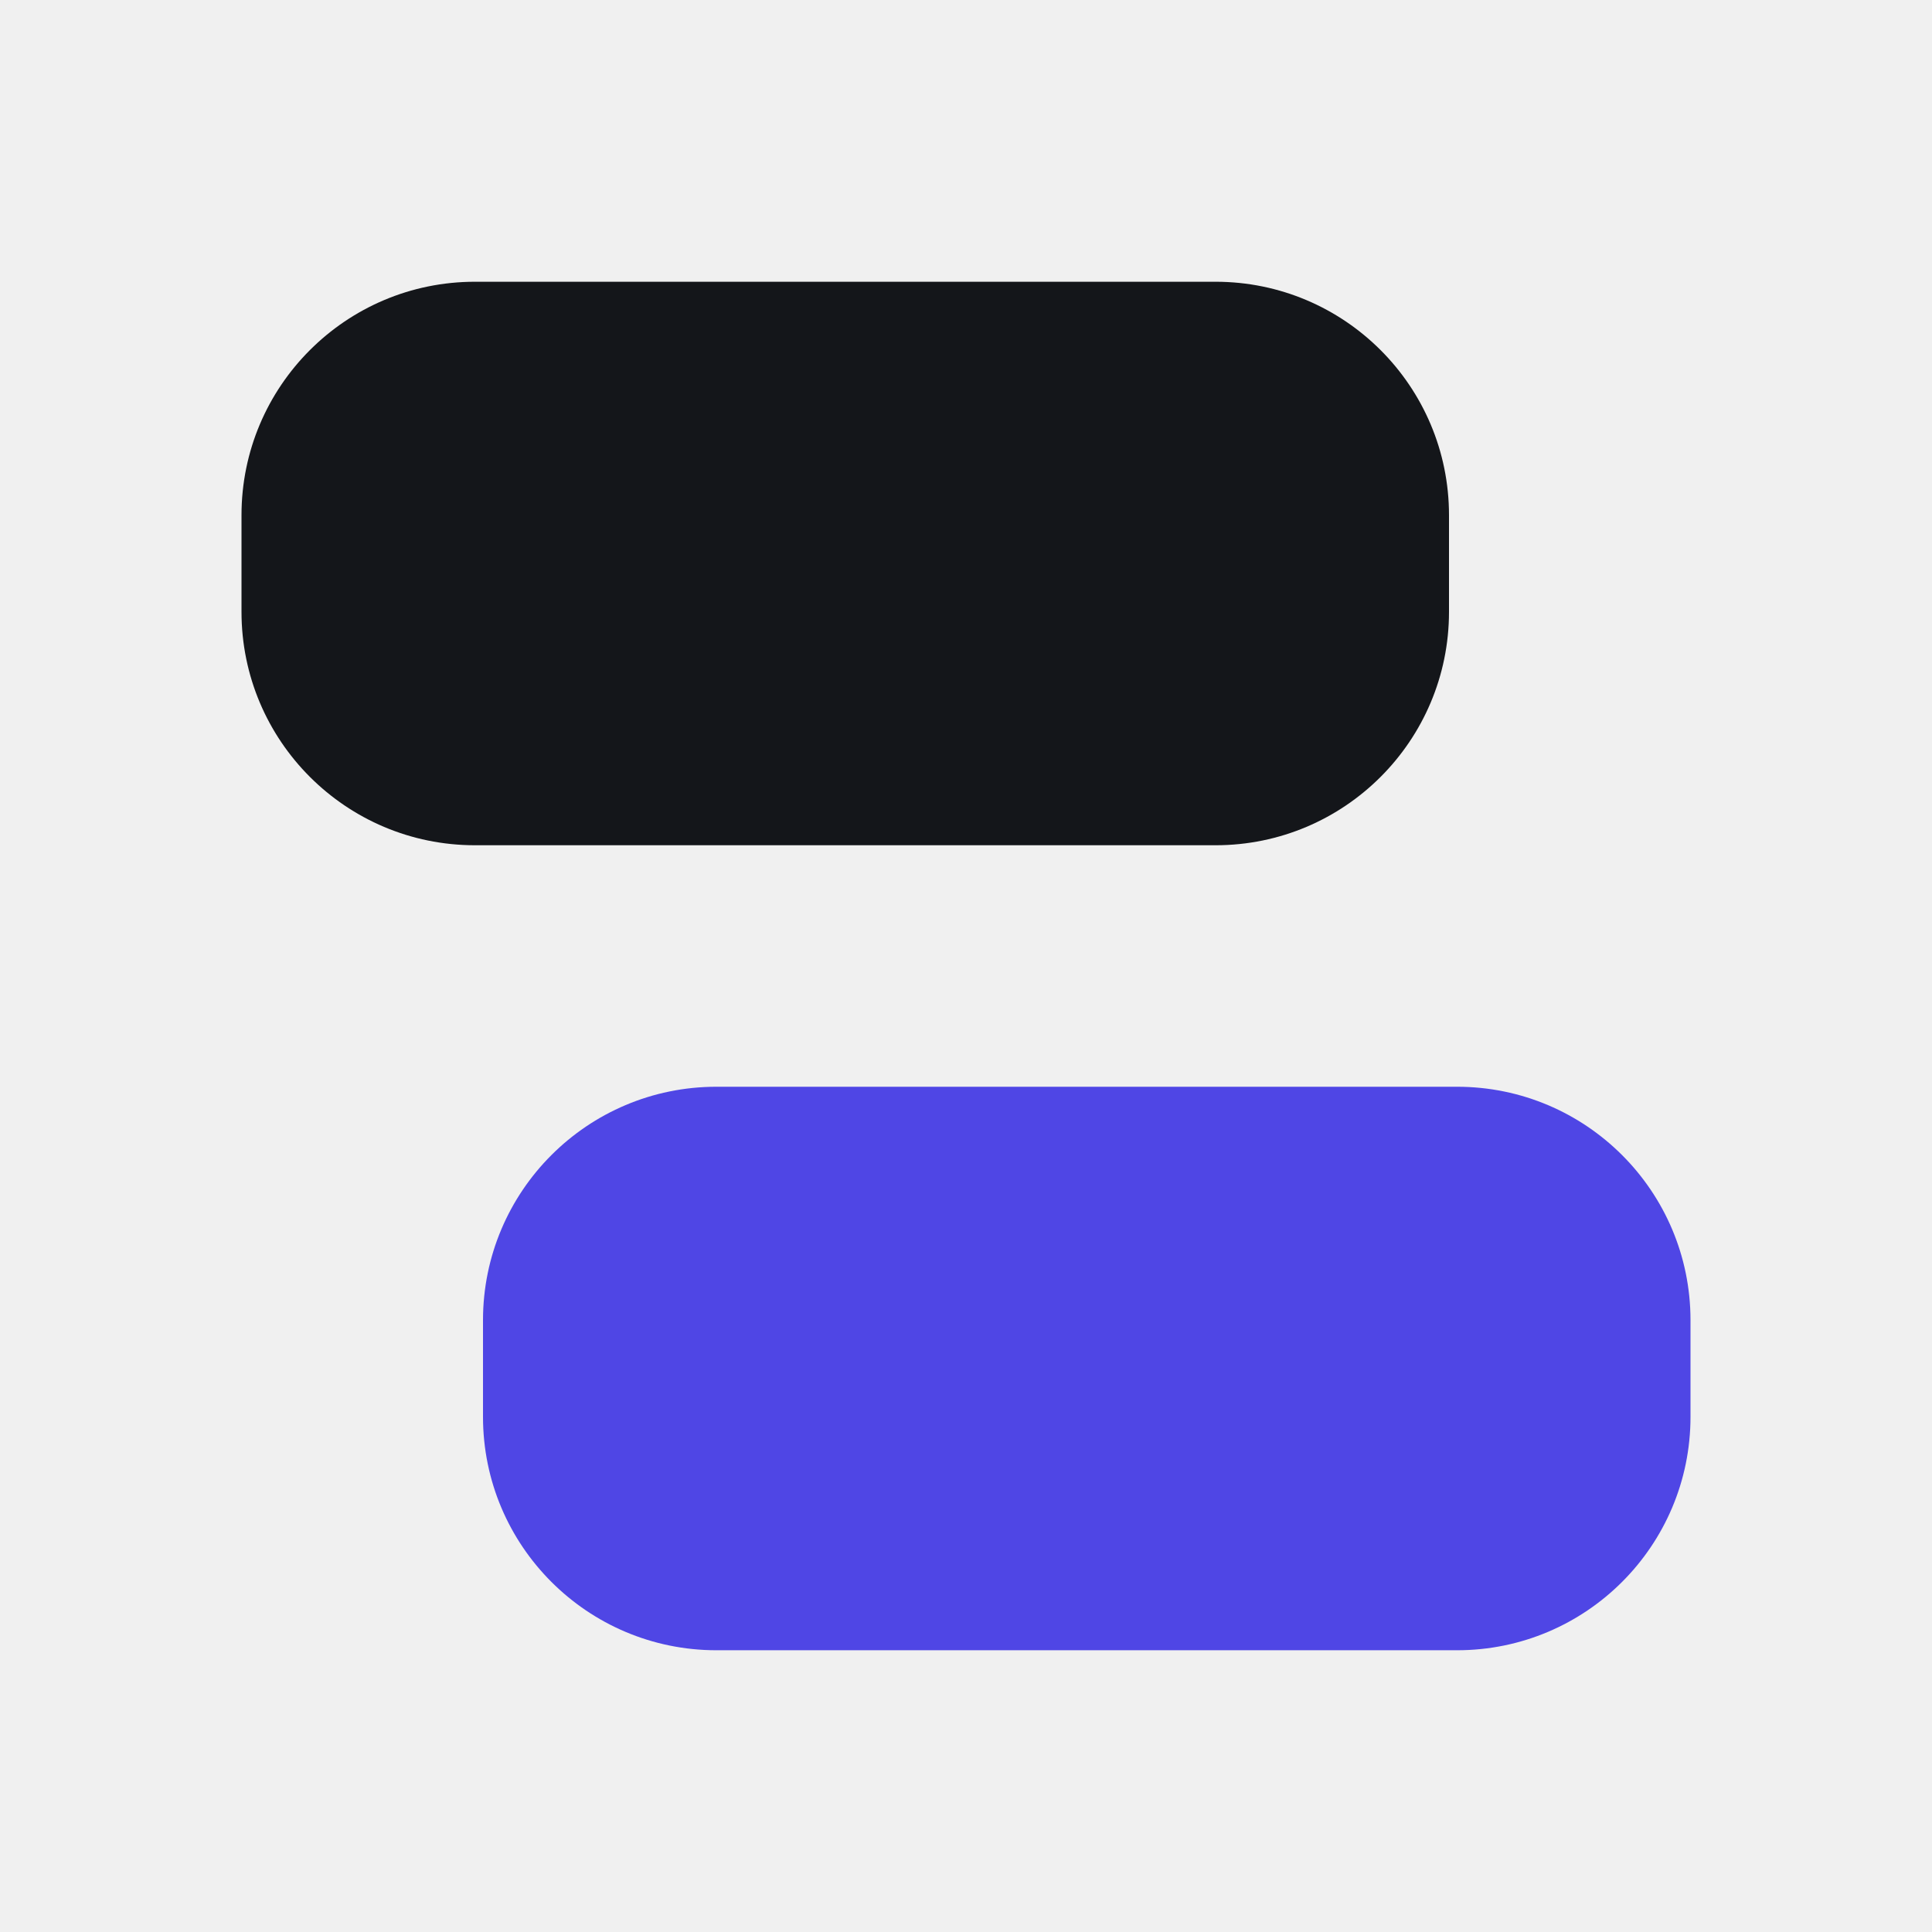
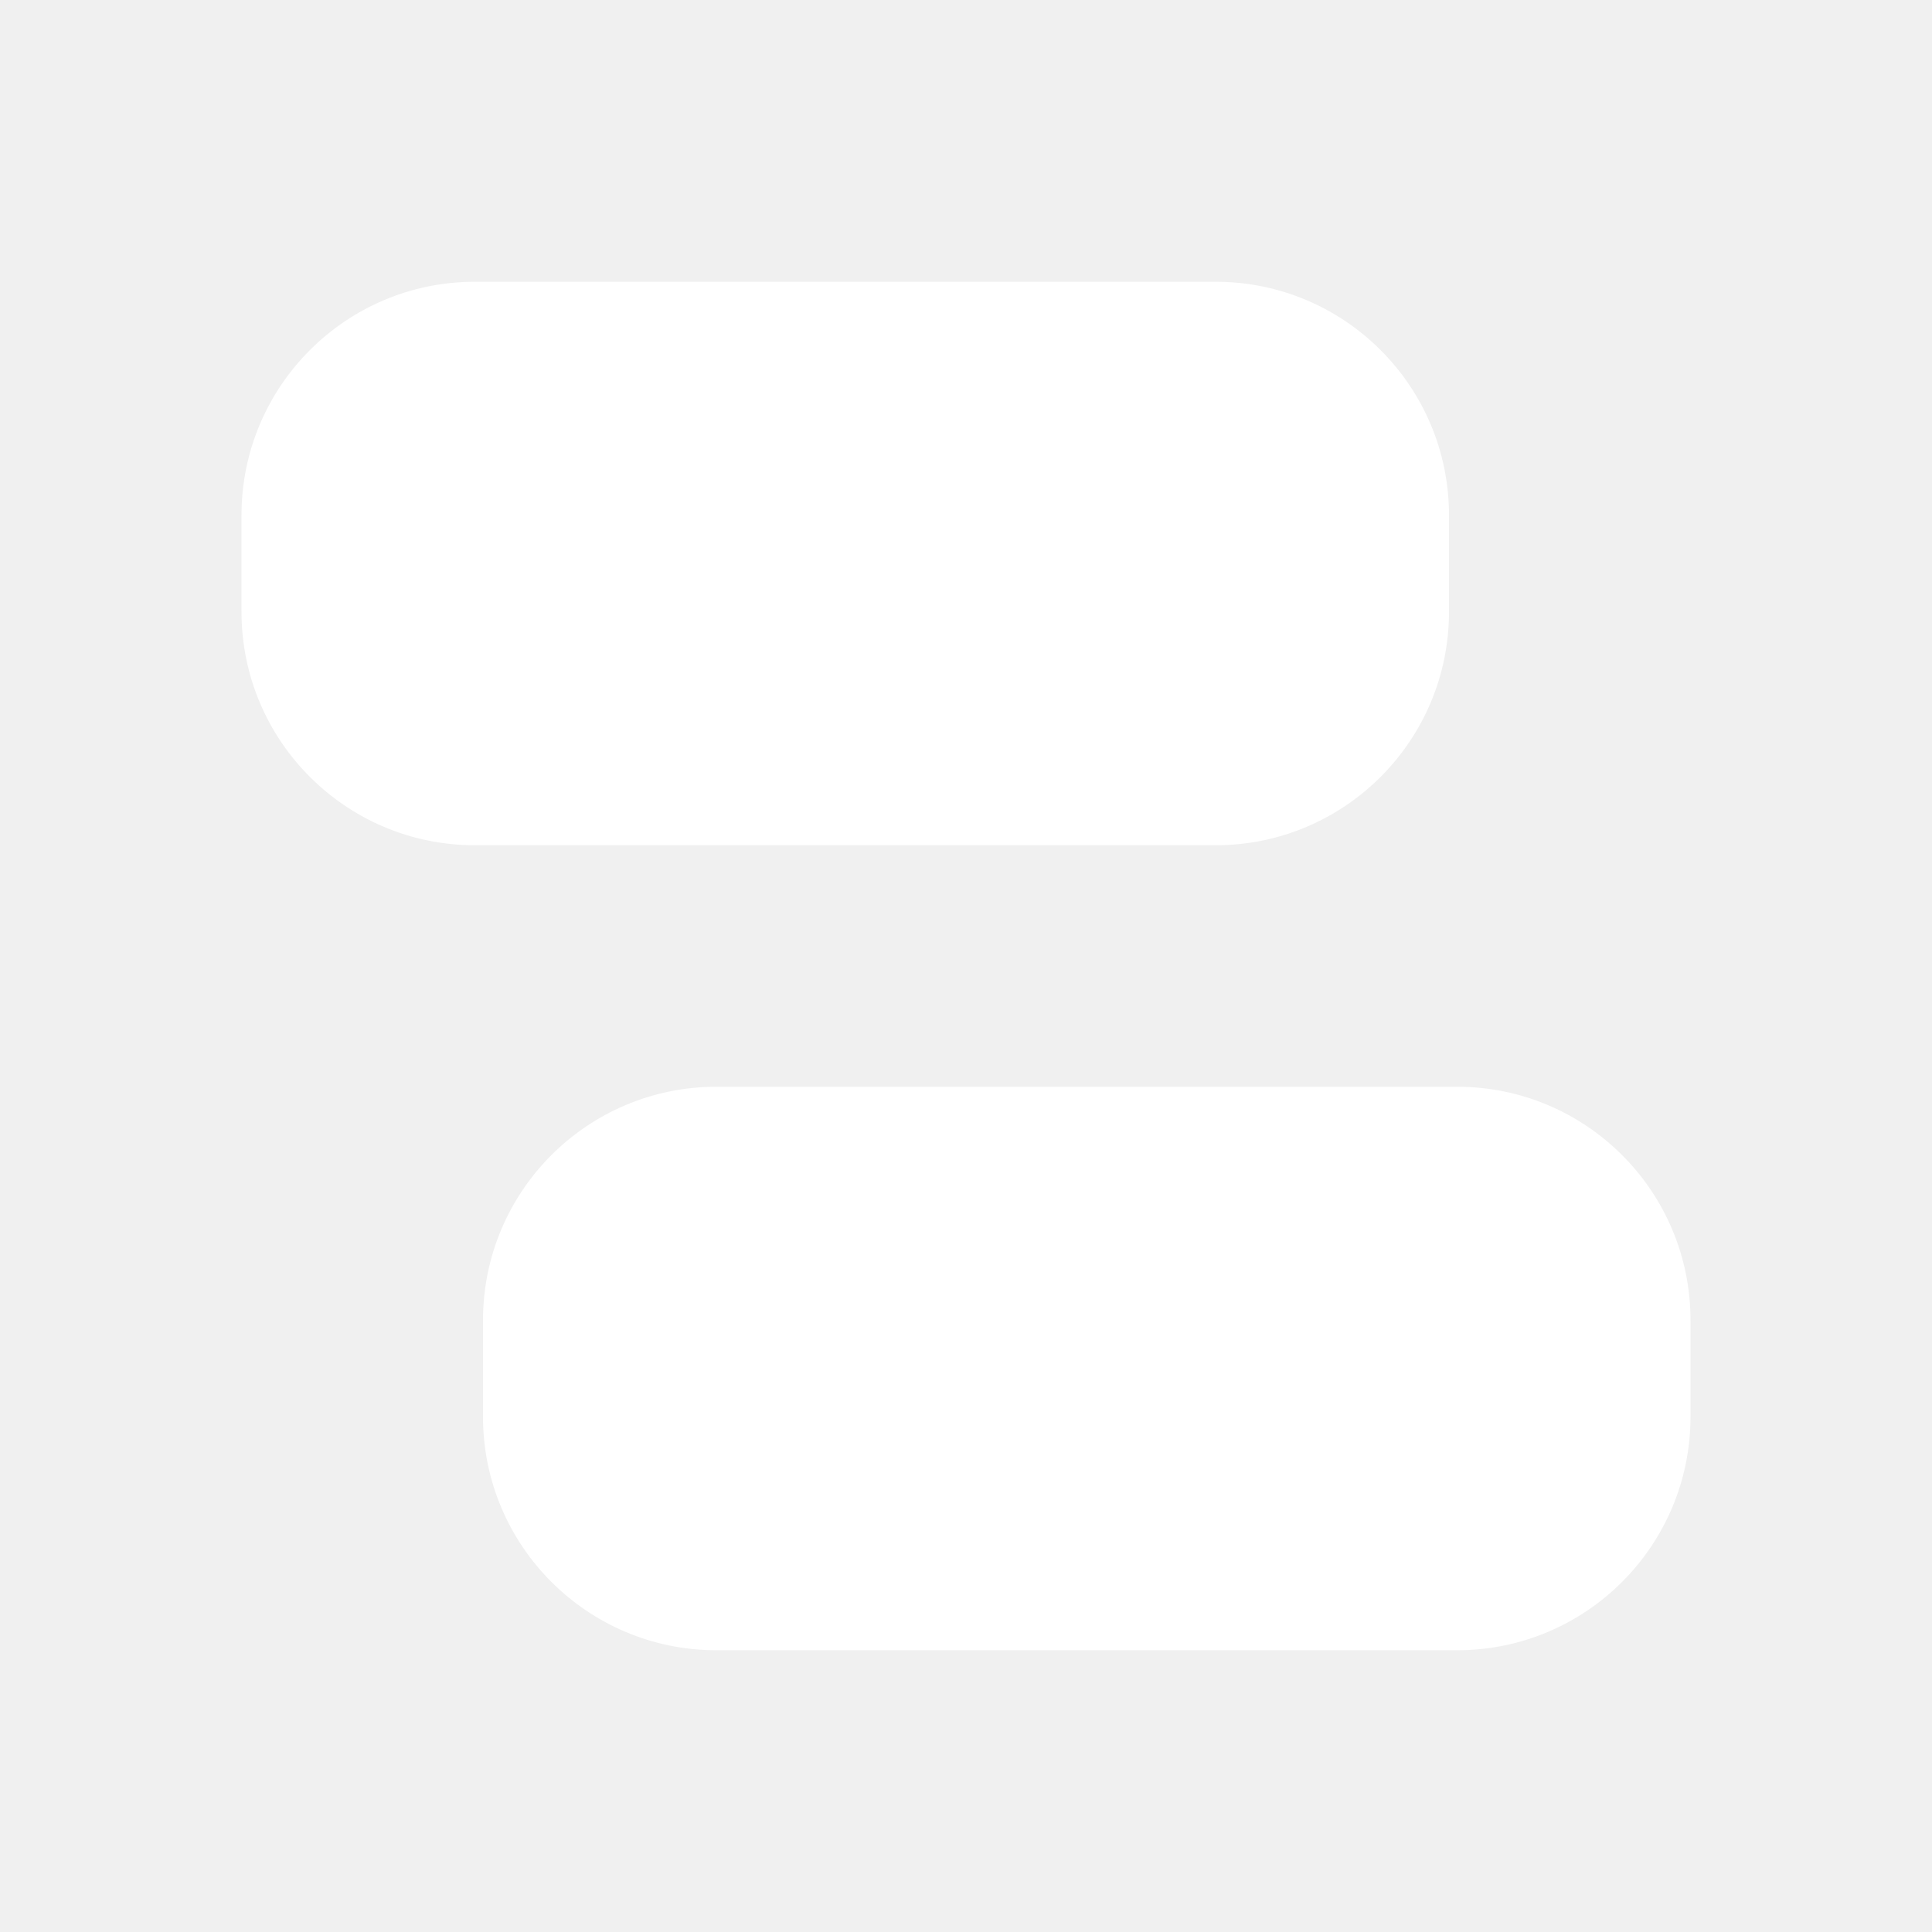
<svg xmlns="http://www.w3.org/2000/svg" width="24" height="24" viewBox="0 0 24 24" role="img" aria-label="Stept">
-   <rect x="3" y="3.5" width="15" height="7" rx="2.9" fill="#14161A" />
-   <rect x="6" y="13.5" width="15" height="7" rx="2.9" fill="#4F46E5" />
+   <rect x="3" y="3.5" width="15" height="7" rx="2.9" fill="#FFFFFF" />
+   <rect x="6" y="13.5" width="15" height="7" rx="2.9" fill="#FFFFFF" />
</svg>
